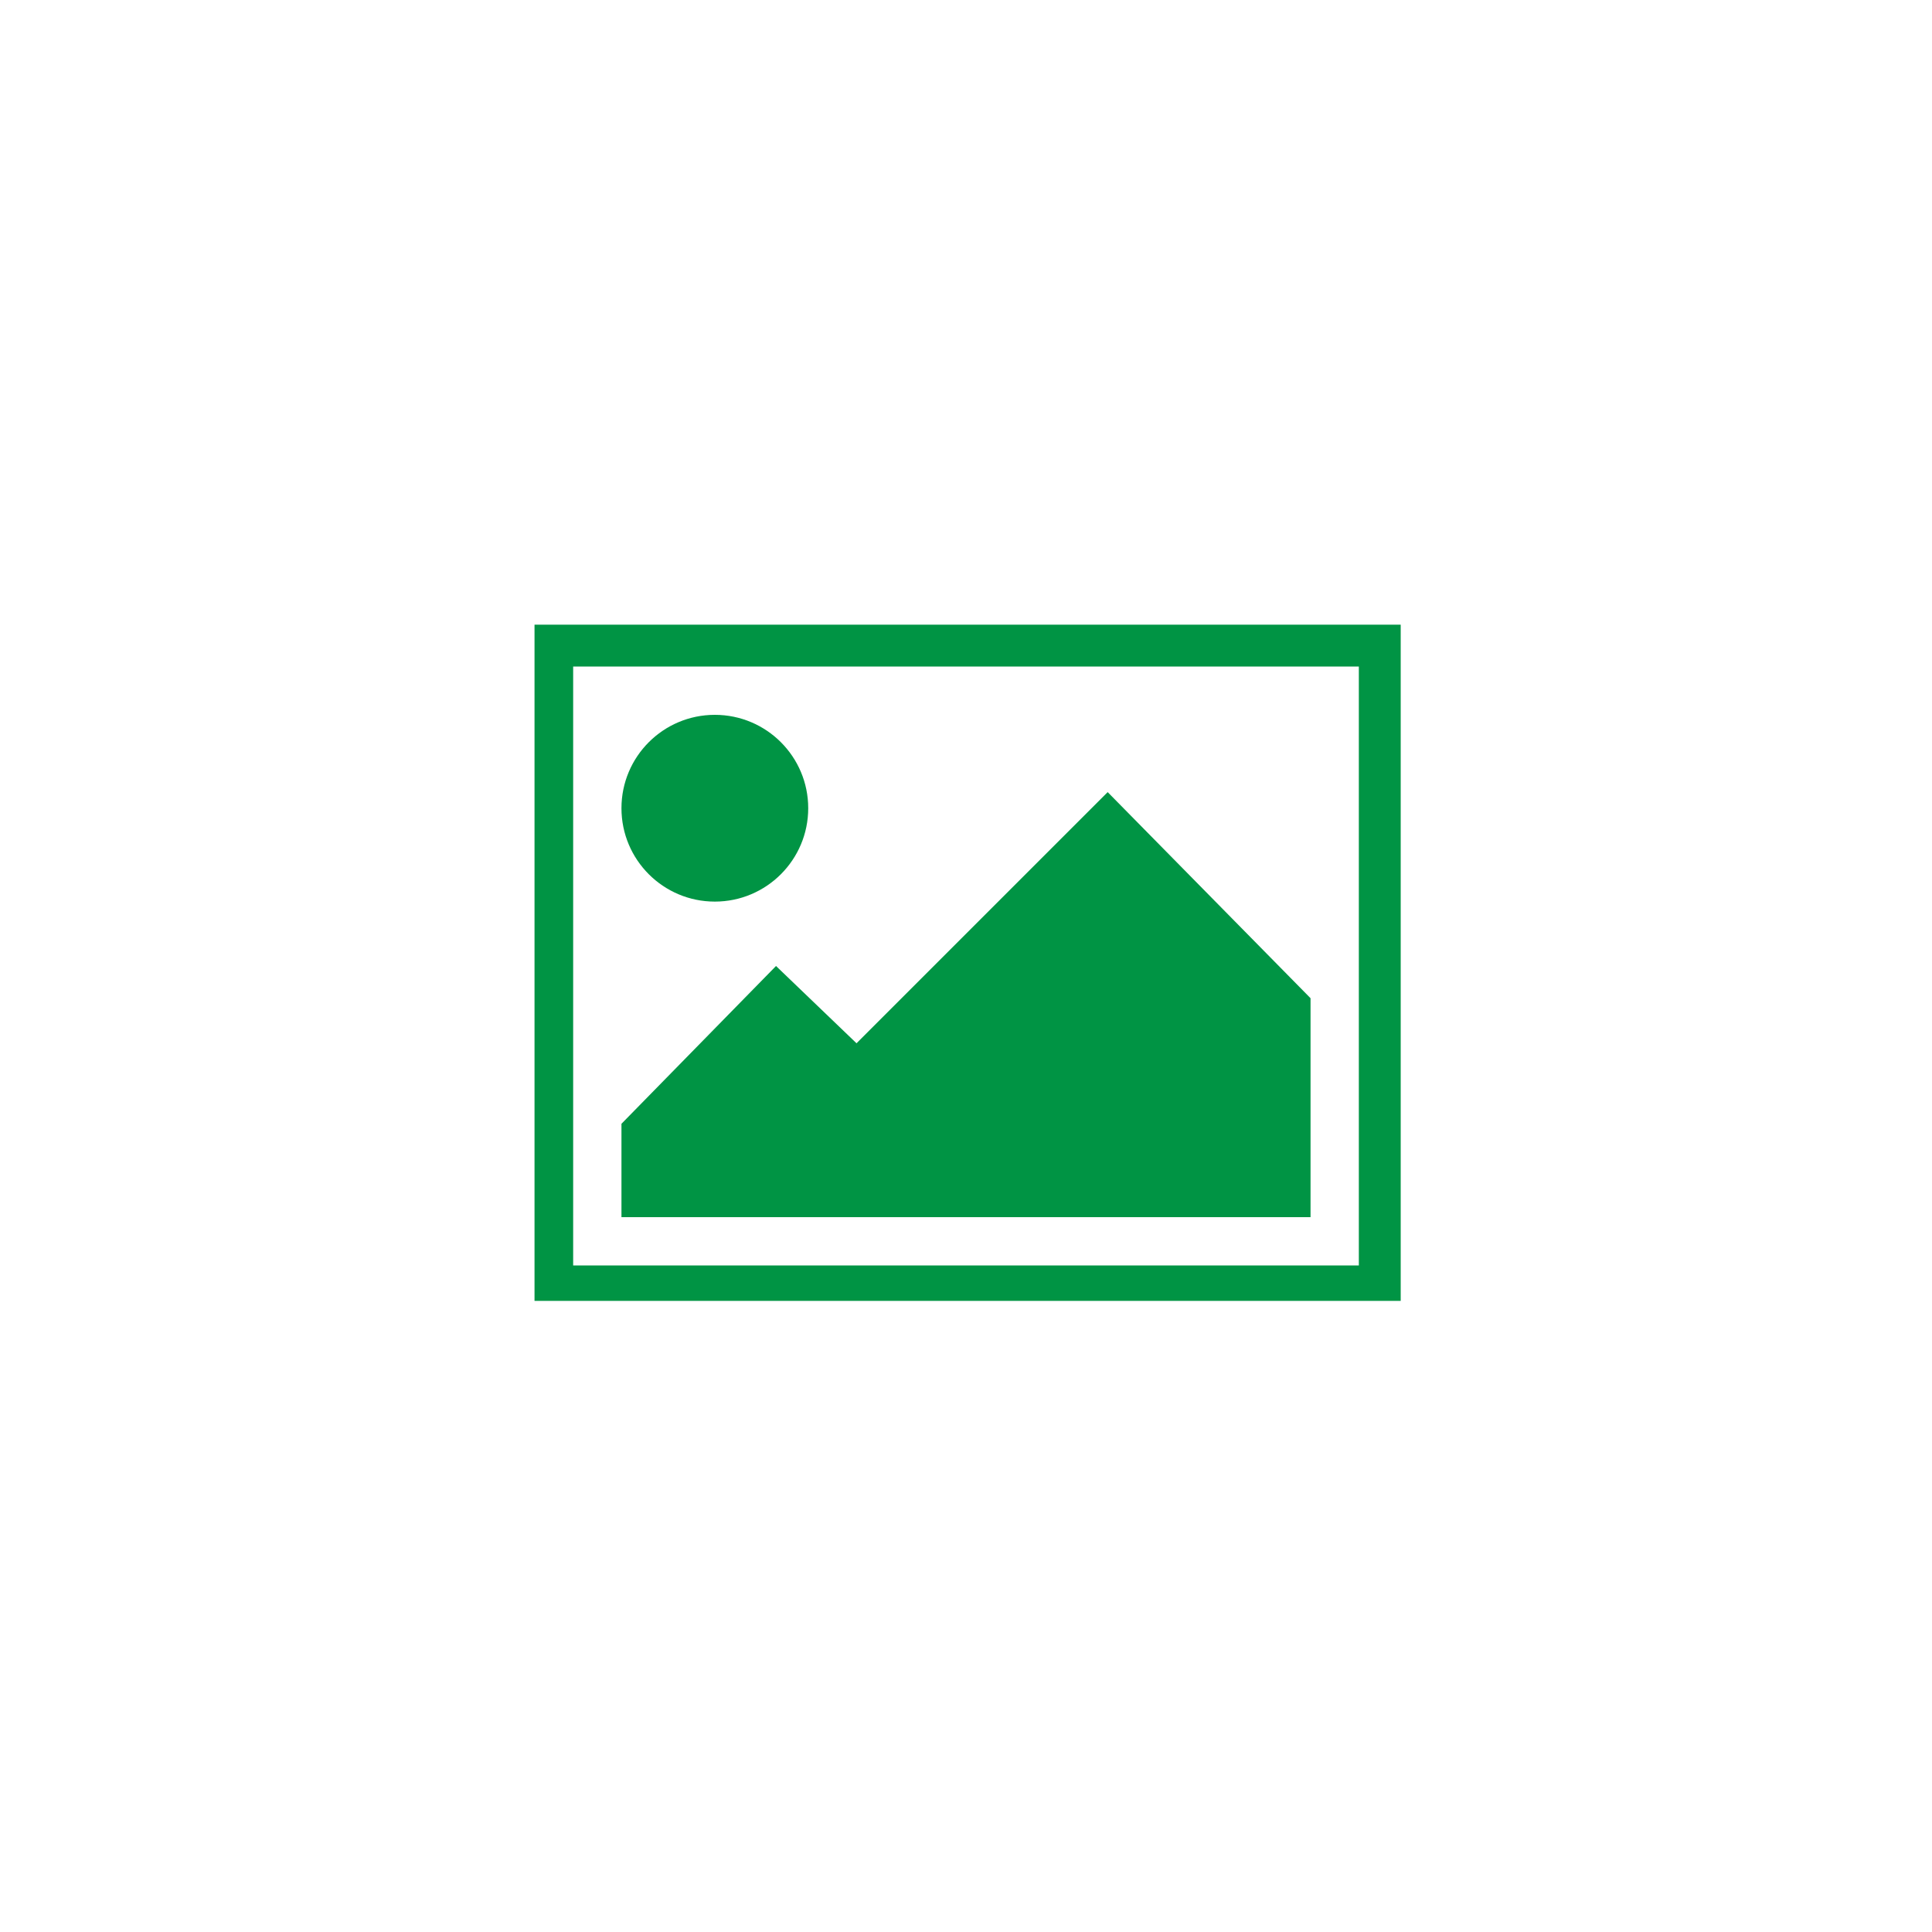
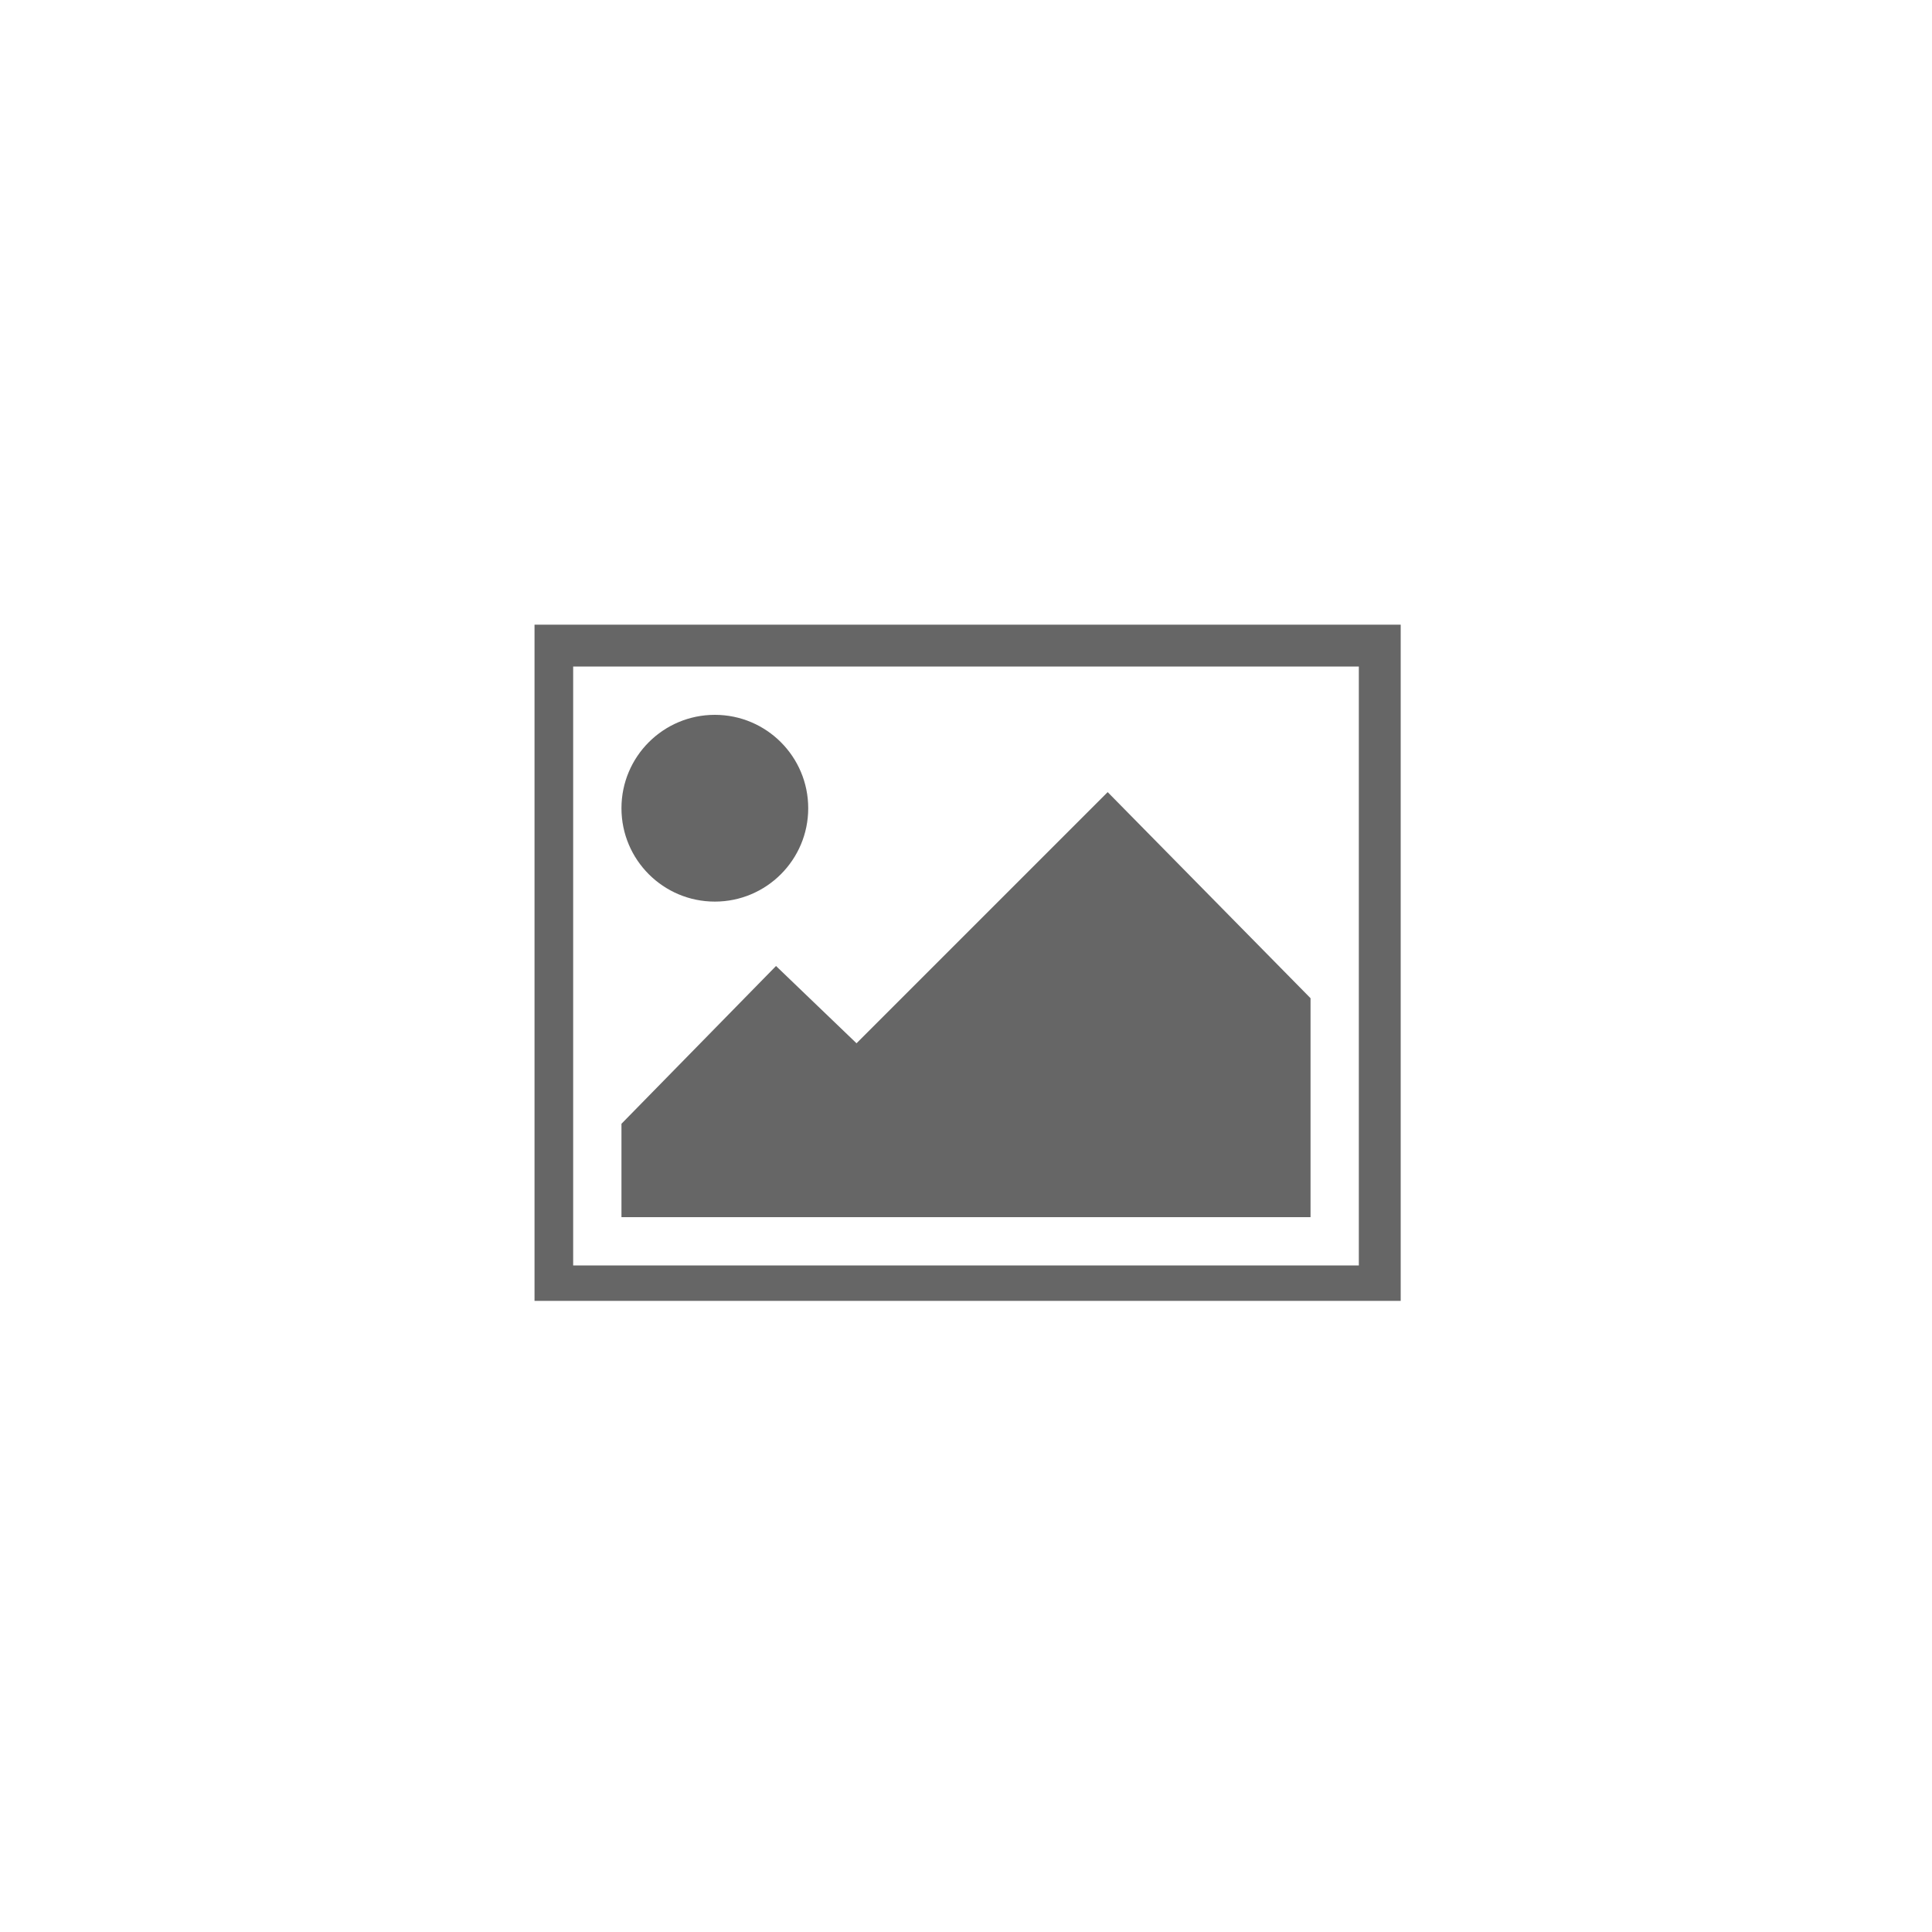
- <svg xmlns="http://www.w3.org/2000/svg" version="1.1" id="Layer_1" x="0px" y="0px" viewBox="0 0 60 60" enable-background="new 0 0 60 60" xml:space="preserve">
-   <g>
-     <circle fill="#009444" cx="22.2" cy="25.1" r="2.9" />
-     <polygon fill="#009444" points="40.7,37.8 19.3,37.8 19.3,34.9 24.1,30 26.6,32.4 34.4,24.6 40.7,31  " />
-     <path fill="#009444" d="M42.2,20.7v18.6H17.8V20.7H42.2 M43.5,19.4h-1.2H17.8h-1.2v1.2v18.6v1.2h1.2h24.5h1.2v-1.2V20.7V19.4   L43.5,19.4z" />
+ <svg xmlns="http://www.w3.org/2000/svg" version="1.1" id="Layer_1" x="0px" y="0px" viewBox="0 0 60 60" style="enable-background:new 0 0 60 60;" xml:space="preserve">
+   <style type="text/css">
+ 	.st0{opacity:0.6;}
+ </style>
+   <g class="st0">
+     <circle cx="22.2" cy="25.1" r="2.9" />
+     <polygon points="40.7,37.8 19.3,37.8 19.3,34.9 24.1,30 26.6,32.4 34.4,24.6 40.7,31  " />
+     <path d="M42.2,20.7v18.6H17.8V20.7H42.2 M43.5,19.4h-1.2H17.8h-1.2v1.2v18.6v1.2h1.2h24.5h1.2v-1.2V20.7V19.4L43.5,19.4z" />
  </g>
</svg>
